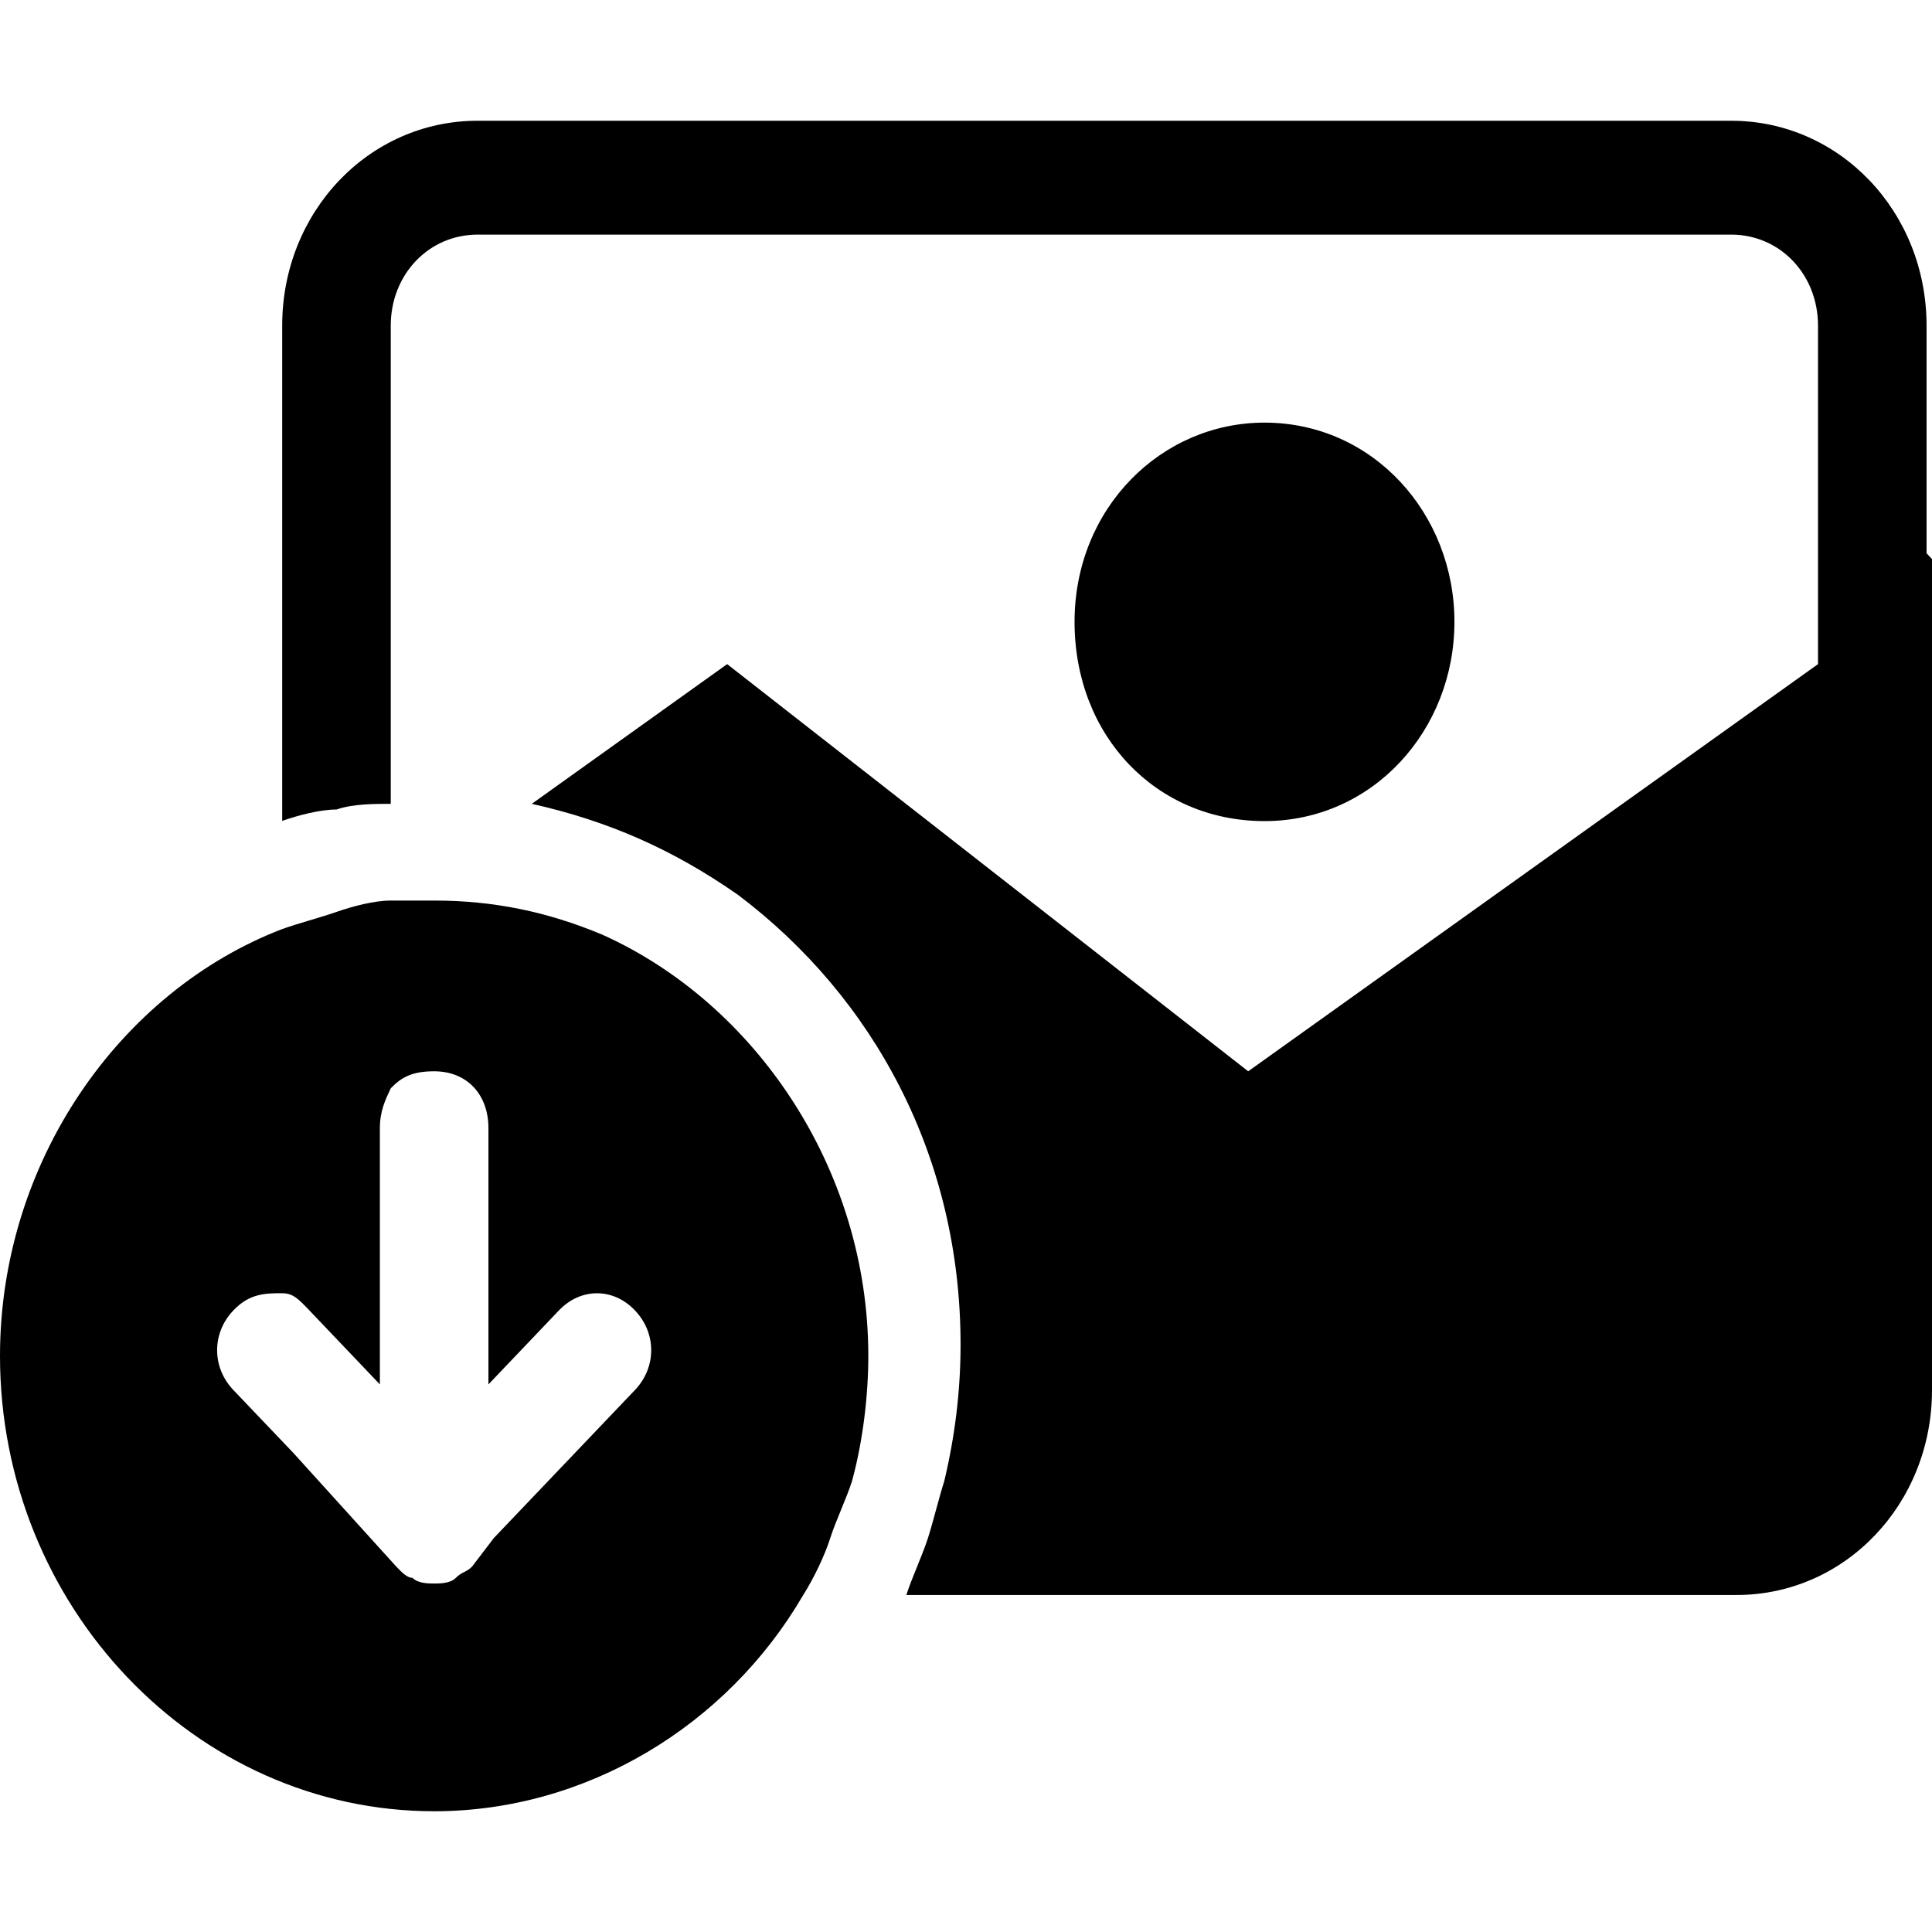
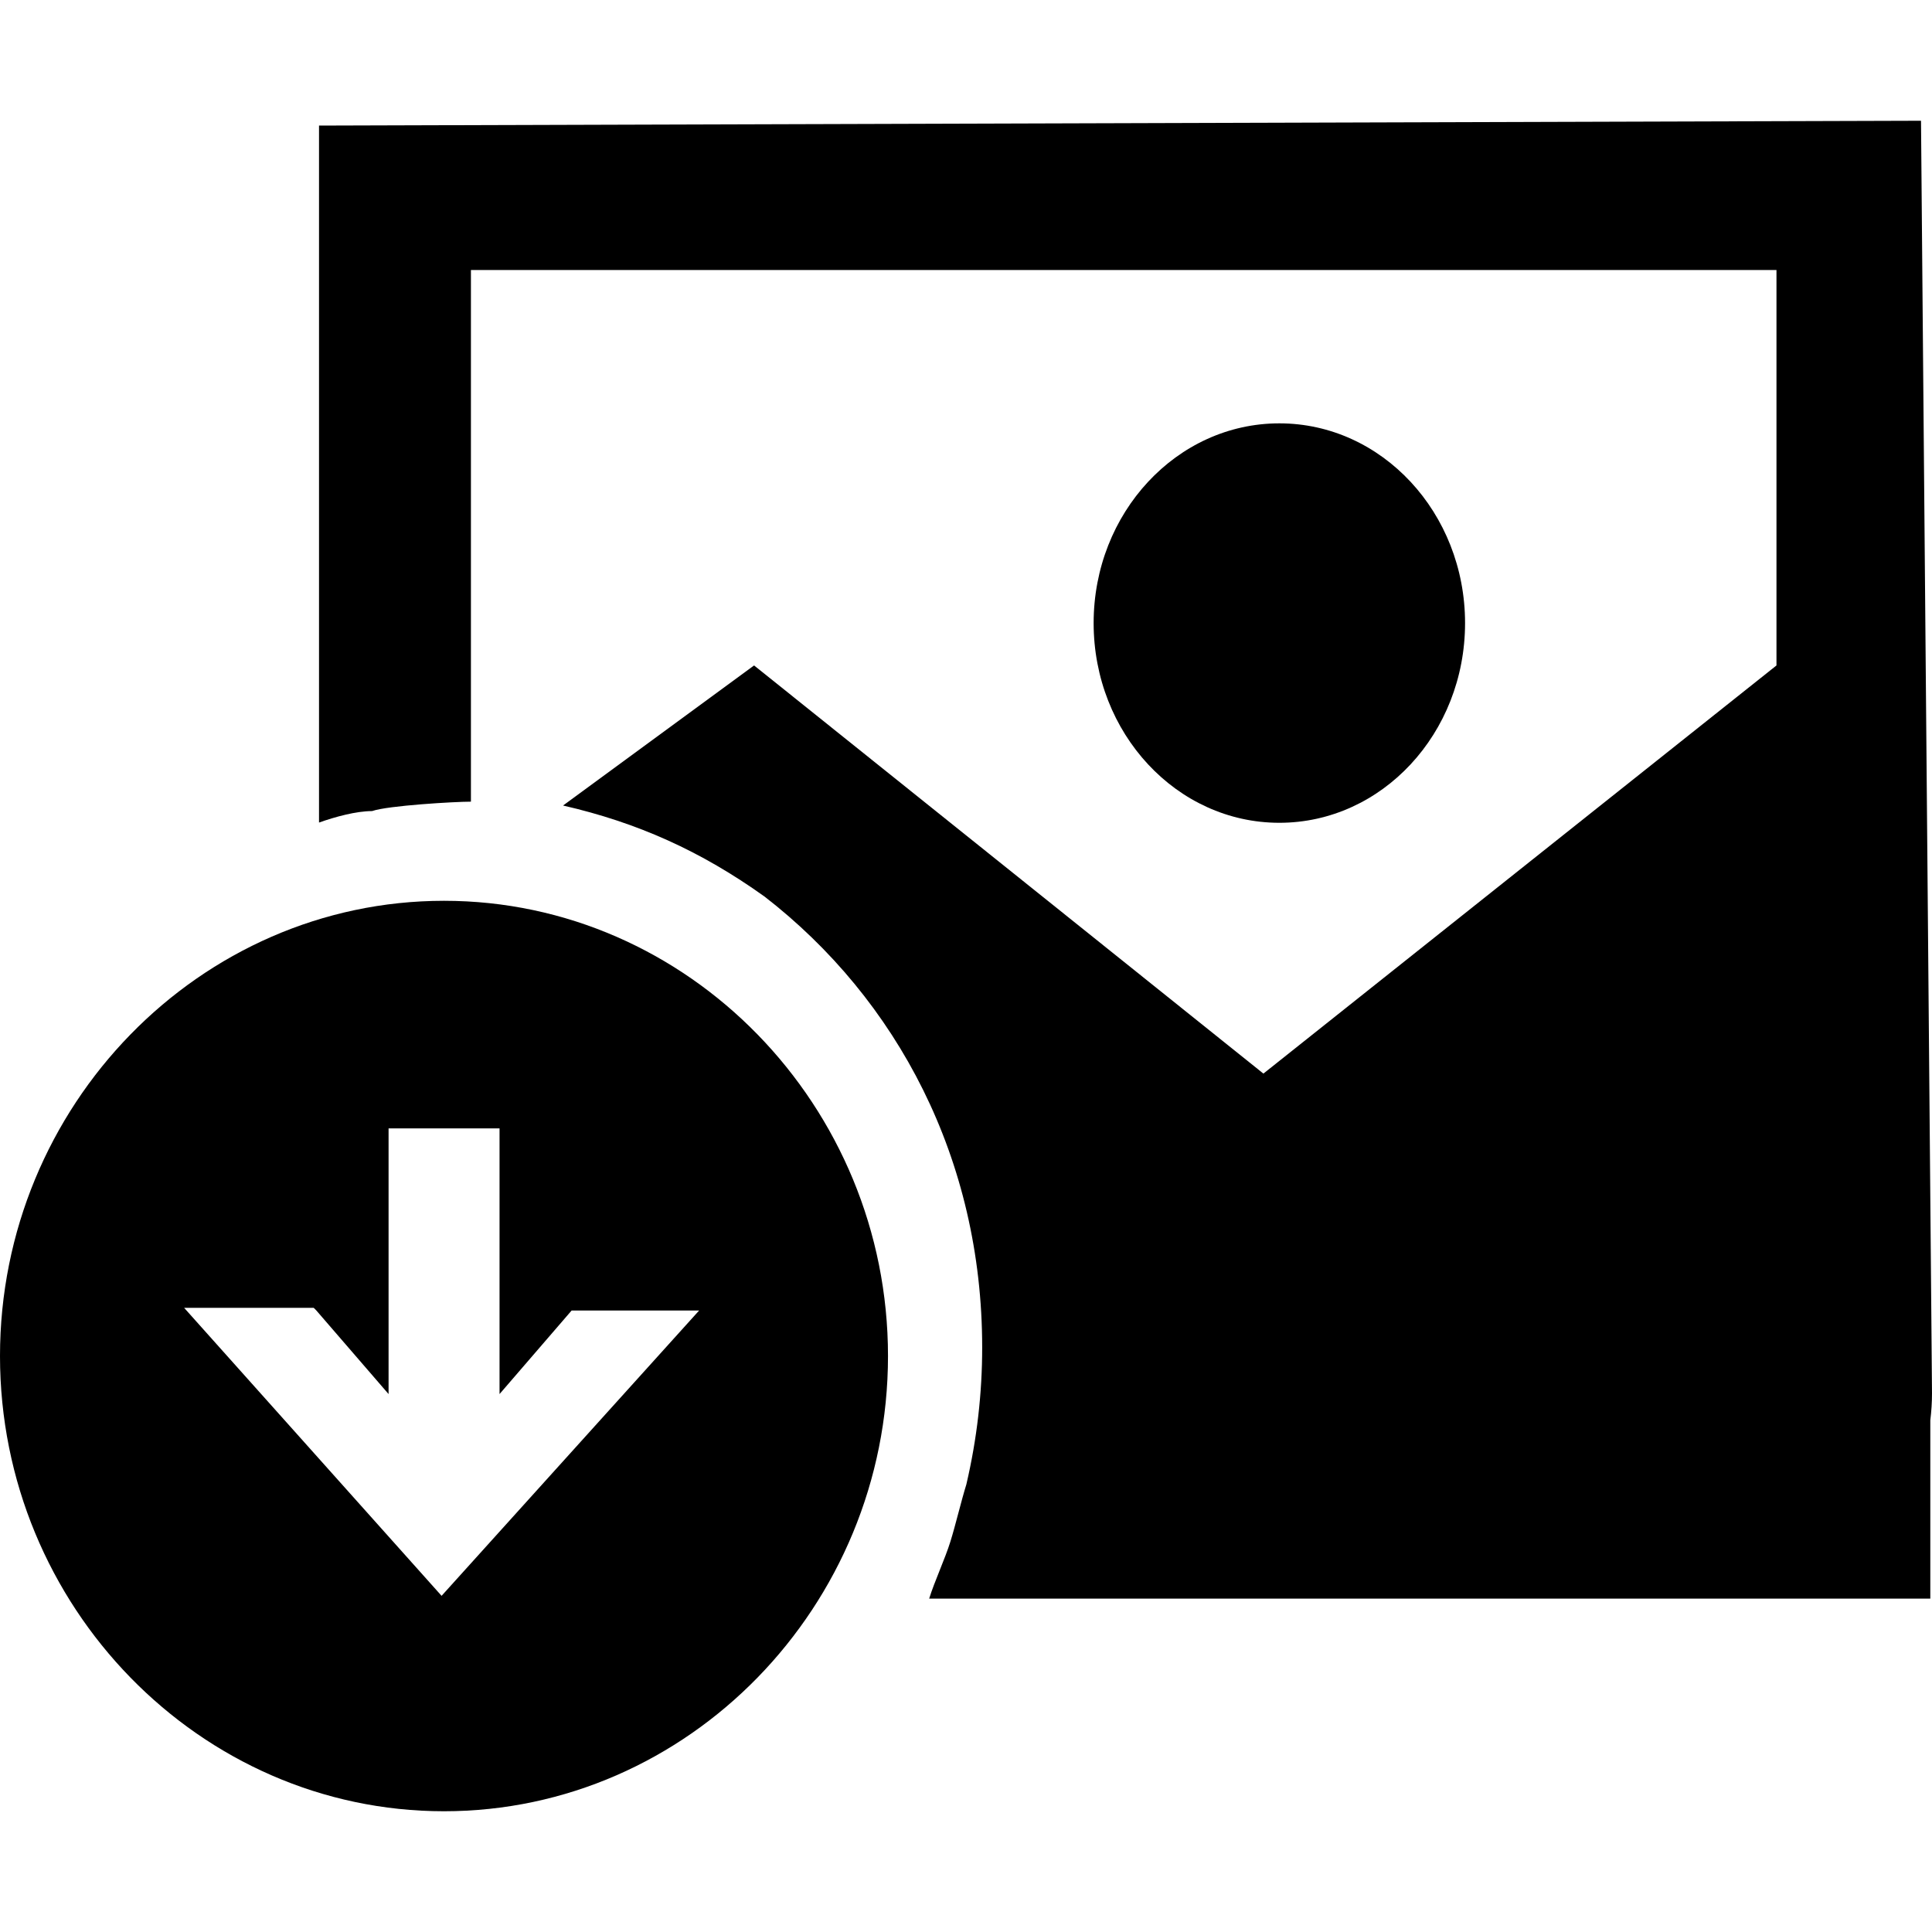
<svg xmlns="http://www.w3.org/2000/svg" width="16" height="16" viewBox="0 0 16 16" fill="none">
-   <path d="M15.955 4.582V2.697C15.955 1.754 15.236 1 14.337 1H3.955C3.056 1 2.337 1.754 2.337 2.697V6.798C2.472 6.751 2.652 6.704 2.787 6.704C2.921 6.657 3.101 6.657 3.236 6.657V2.697C3.236 2.273 3.551 1.943 3.955 1.943H14.337C14.742 1.943 15.056 2.273 15.056 2.697V5.5L10.337 8.872L6.022 5.5L4.404 6.657C5.034 6.798 5.573 7.034 6.112 7.411C7.236 8.259 7.955 9.579 7.955 11.135C7.955 11.512 7.91 11.889 7.82 12.266C7.775 12.407 7.73 12.596 7.685 12.737C7.64 12.879 7.551 13.067 7.506 13.209H14.382C15.281 13.209 16 12.454 16 11.512V4.63" fill="black" />
-   <path d="M12.045 5.15C12.045 4.254 11.371 3.5 10.472 3.5C9.618 3.5 8.899 4.207 8.899 5.15C8.899 6.093 9.573 6.8 10.472 6.8C11.371 6.8 12.045 6.045 12.045 5.15Z" fill="black" />
-   <path d="M4.989 7.741C4.539 7.552 4.09 7.458 3.596 7.458H3.506C3.416 7.458 3.326 7.458 3.236 7.458C3.101 7.458 2.921 7.505 2.787 7.552C2.652 7.599 2.472 7.646 2.337 7.694C0.989 8.212 0 9.626 0 11.229C0 13.303 1.618 15 3.596 15C4.854 15 6.022 14.293 6.652 13.209C6.742 13.067 6.831 12.879 6.876 12.737C6.921 12.596 7.011 12.407 7.056 12.266C7.146 11.936 7.191 11.559 7.191 11.229C7.191 9.673 6.247 8.306 4.989 7.741ZM4.09 12.737L3.91 12.973C3.865 13.02 3.82 13.02 3.775 13.067C3.73 13.114 3.64 13.114 3.596 13.114C3.551 13.114 3.461 13.114 3.416 13.067C3.371 13.067 3.326 13.02 3.281 12.973L2.427 12.03L1.933 11.512C1.753 11.323 1.753 11.04 1.933 10.852C2.067 10.71 2.202 10.71 2.337 10.71C2.427 10.71 2.472 10.758 2.562 10.852L3.146 11.465V9.343C3.146 9.202 3.191 9.108 3.236 9.013C3.326 8.919 3.416 8.872 3.596 8.872C3.865 8.872 4.045 9.061 4.045 9.343V11.465L4.629 10.852C4.809 10.663 5.079 10.663 5.258 10.852C5.438 11.04 5.438 11.323 5.258 11.512L4.09 12.737Z" fill="black" />
+   <path d="M16 11.538L15.909 1L2.642 1.04V6.812C2.774 6.765 2.949 6.717 3.081 6.717C3.213 6.671 3.768 6.639 3.9 6.639V2.236H14.712V5.511L10.463 8.891L6.245 5.511L4.663 6.671C5.278 6.812 5.805 7.048 6.333 7.426C7.431 8.277 8.134 9.6 8.134 11.159C8.134 11.538 8.091 11.916 8.003 12.293C7.959 12.435 7.915 12.624 7.871 12.766C7.827 12.908 7.739 13.097 7.695 13.239H15.986V11.762C15.995 11.689 16 11.614 16 11.538Z" fill="black" />
+   <path d="M10.595 6.814C11.444 6.814 12.133 6.074 12.133 5.16C12.133 4.247 11.444 3.506 10.595 3.506C9.746 3.506 9.057 4.247 9.057 5.16C9.057 6.074 9.746 6.814 10.595 6.814Z" fill="black" />
+   <path d="M3.677 7.46C1.655 7.46 0 9.156 0 11.23C0 13.304 1.655 15 3.677 15C5.7 15 7.354 13.303 7.354 11.23C7.354 9.157 5.7 7.46 3.677 7.46ZM3.657 13.216L1.525 10.831H2.598C2.605 10.838 2.613 10.845 2.62 10.853L3.218 11.545V9.345H4.137V11.545L4.734 10.853H5.79L3.657 13.216Z" fill="black" />
</svg>
